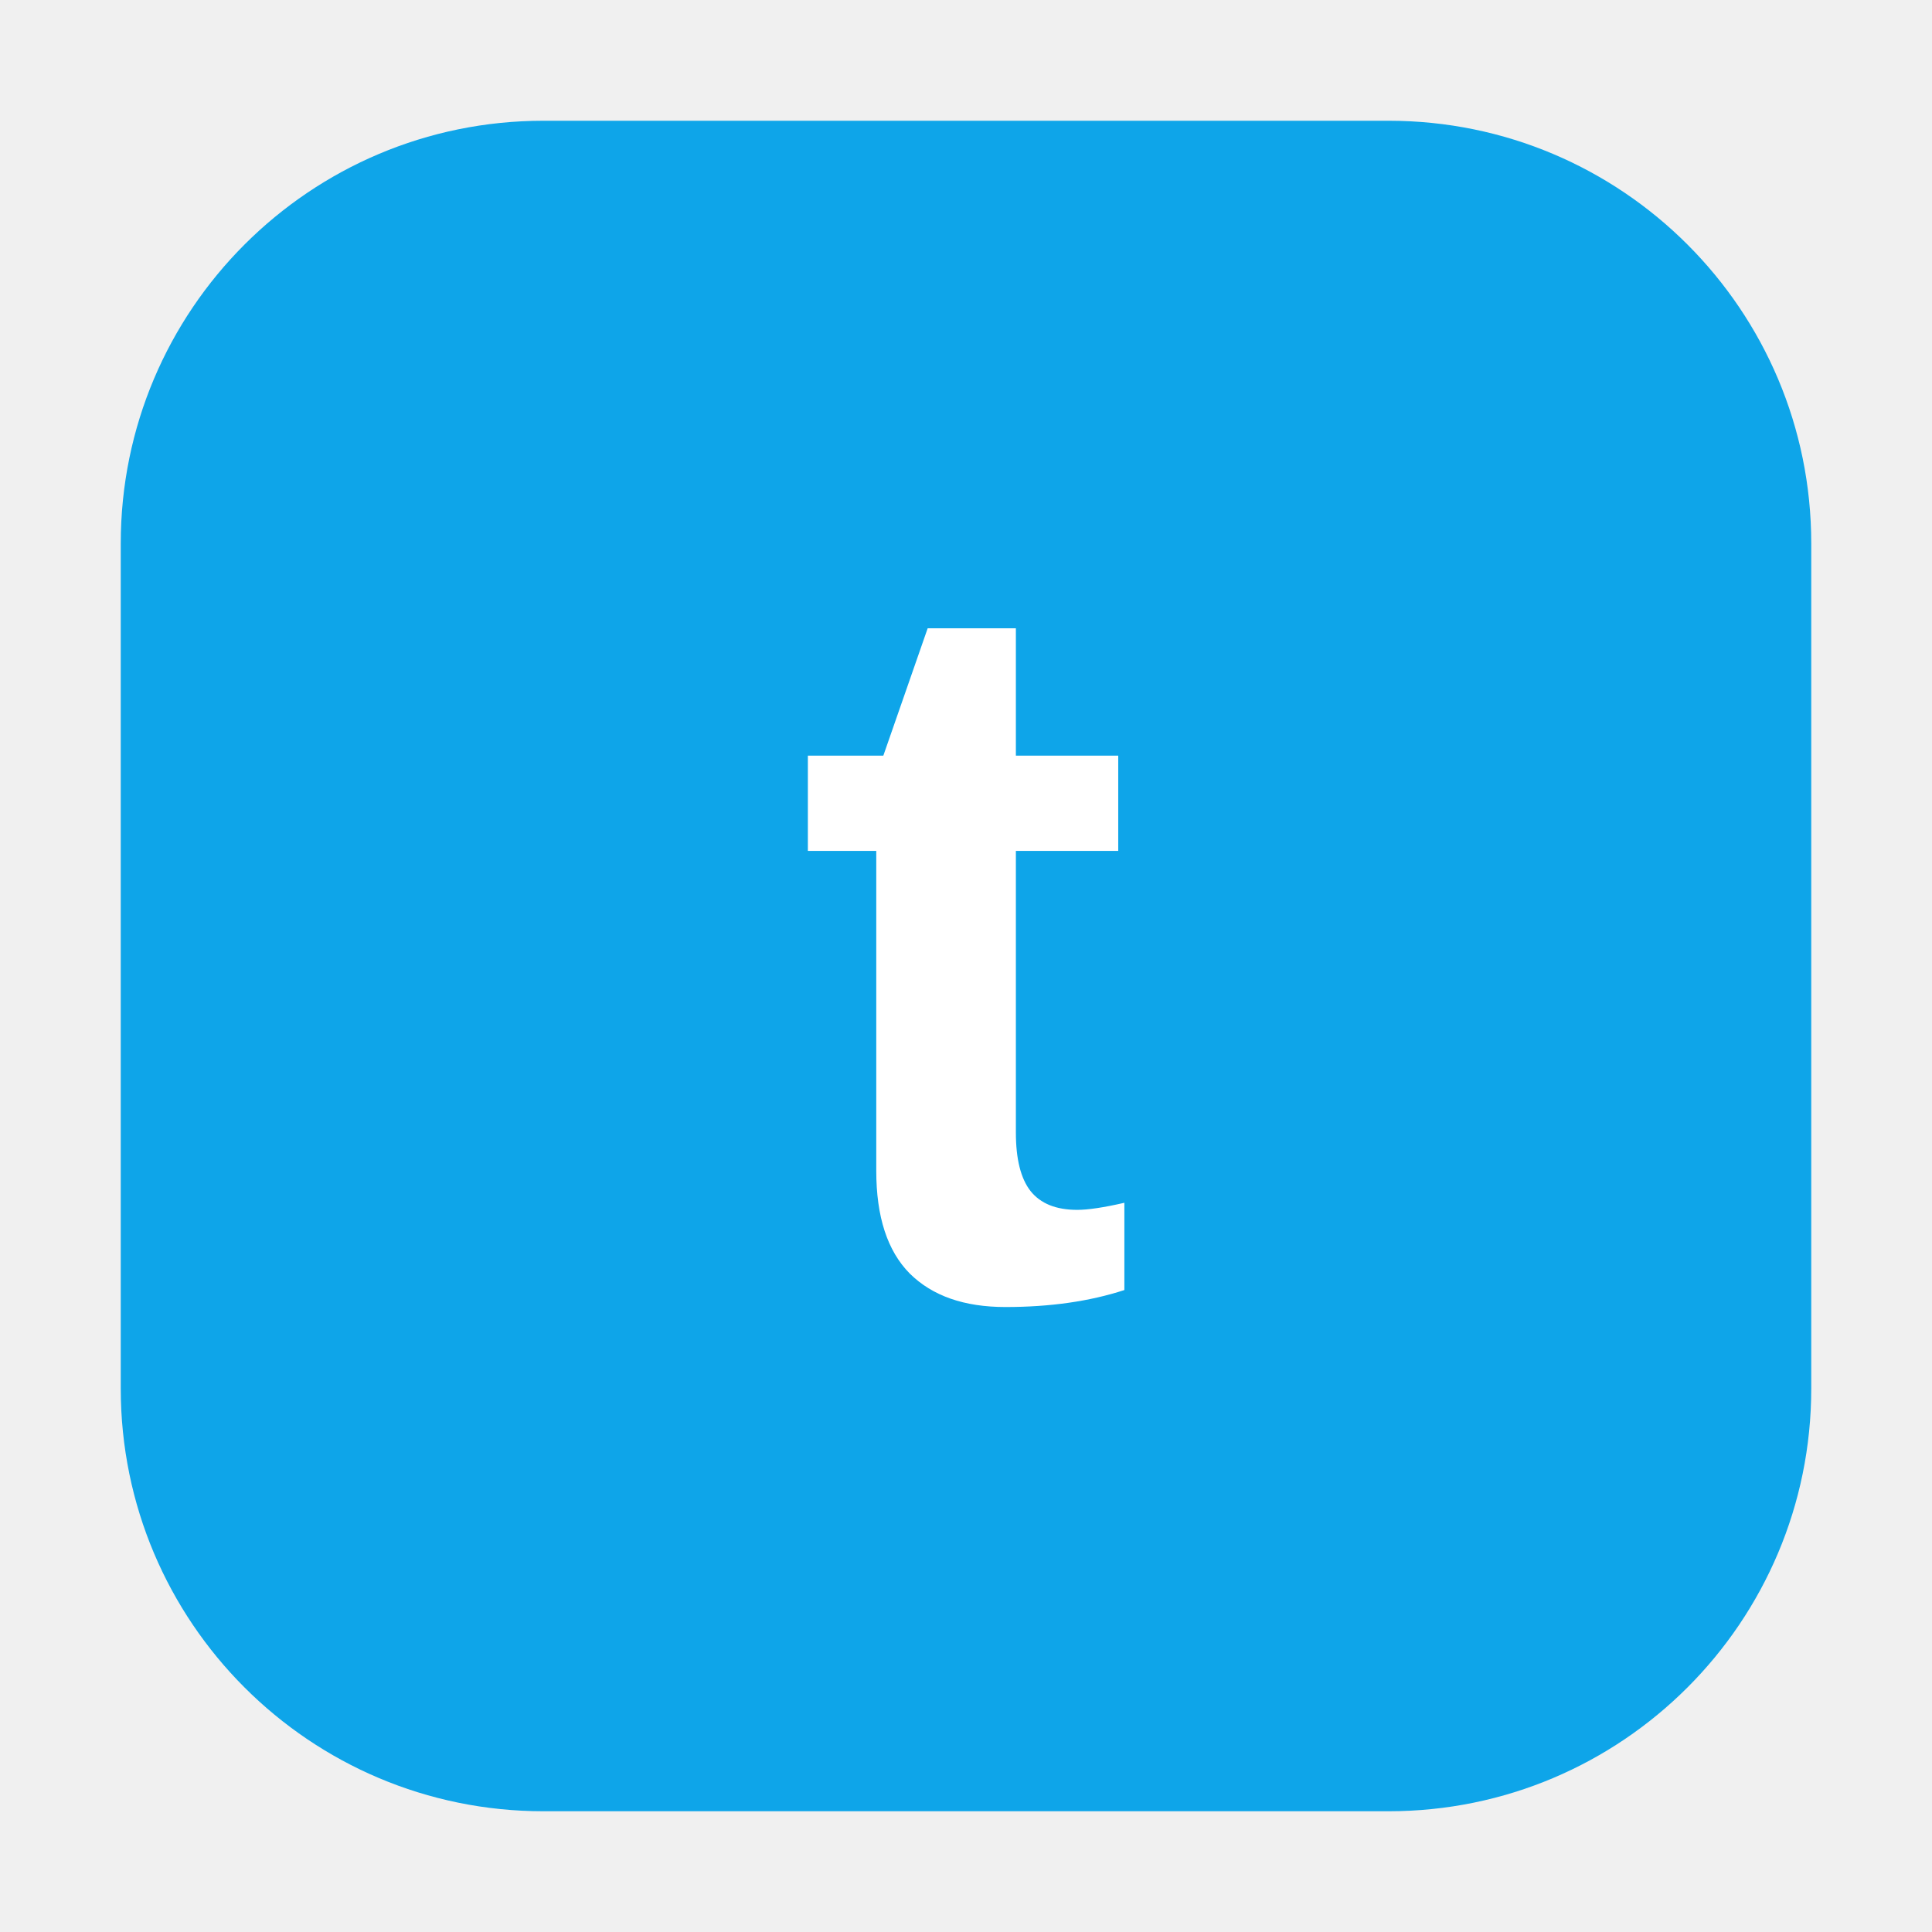
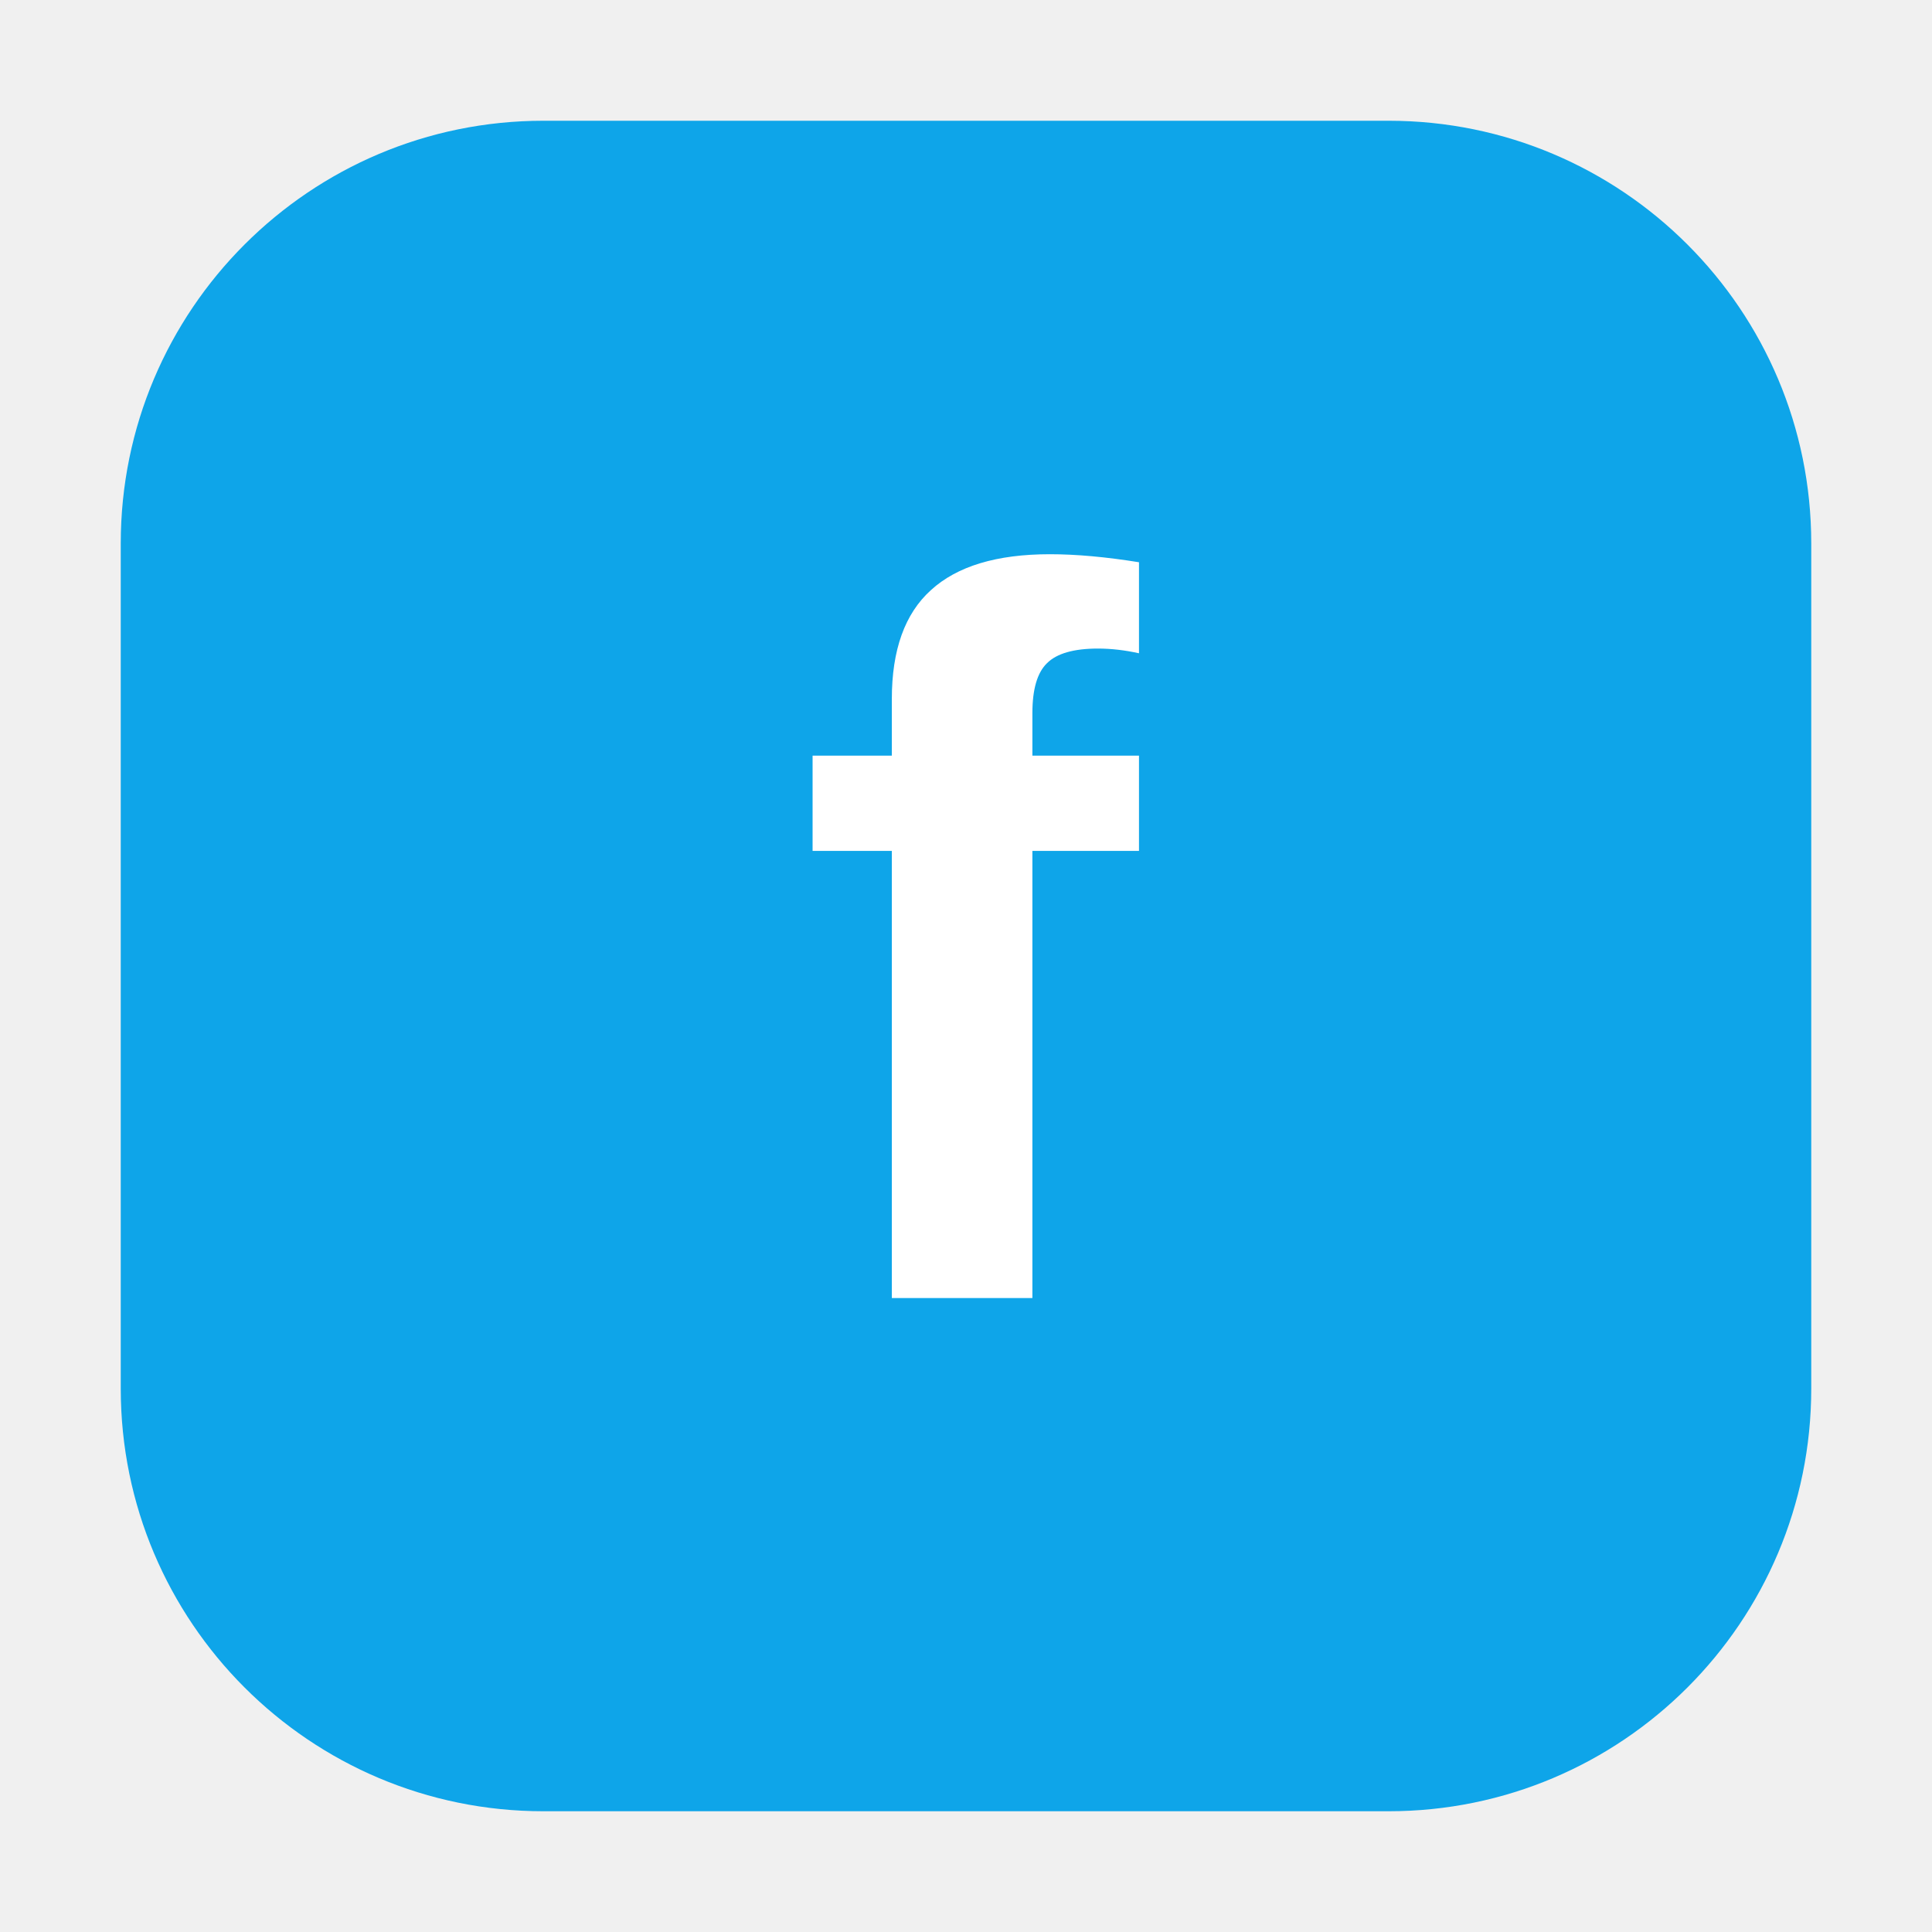
<svg xmlns="http://www.w3.org/2000/svg" viewBox="0 0 64 64">
  <rect x="4" y="4" width="56" height="56" rx="14" fill="#0EA5E9" />
-   <text x="32" y="43" text-anchor="middle" font-family="Arial, sans-serif" font-size="34" font-weight="800" fill="#ffffff">t</text>
+   <text x="32" y="43" text-anchor="middle" font-family="Arial, sans-serif" font-size="34" font-weight="800" fill="#ffffff">f</text>
</svg>
